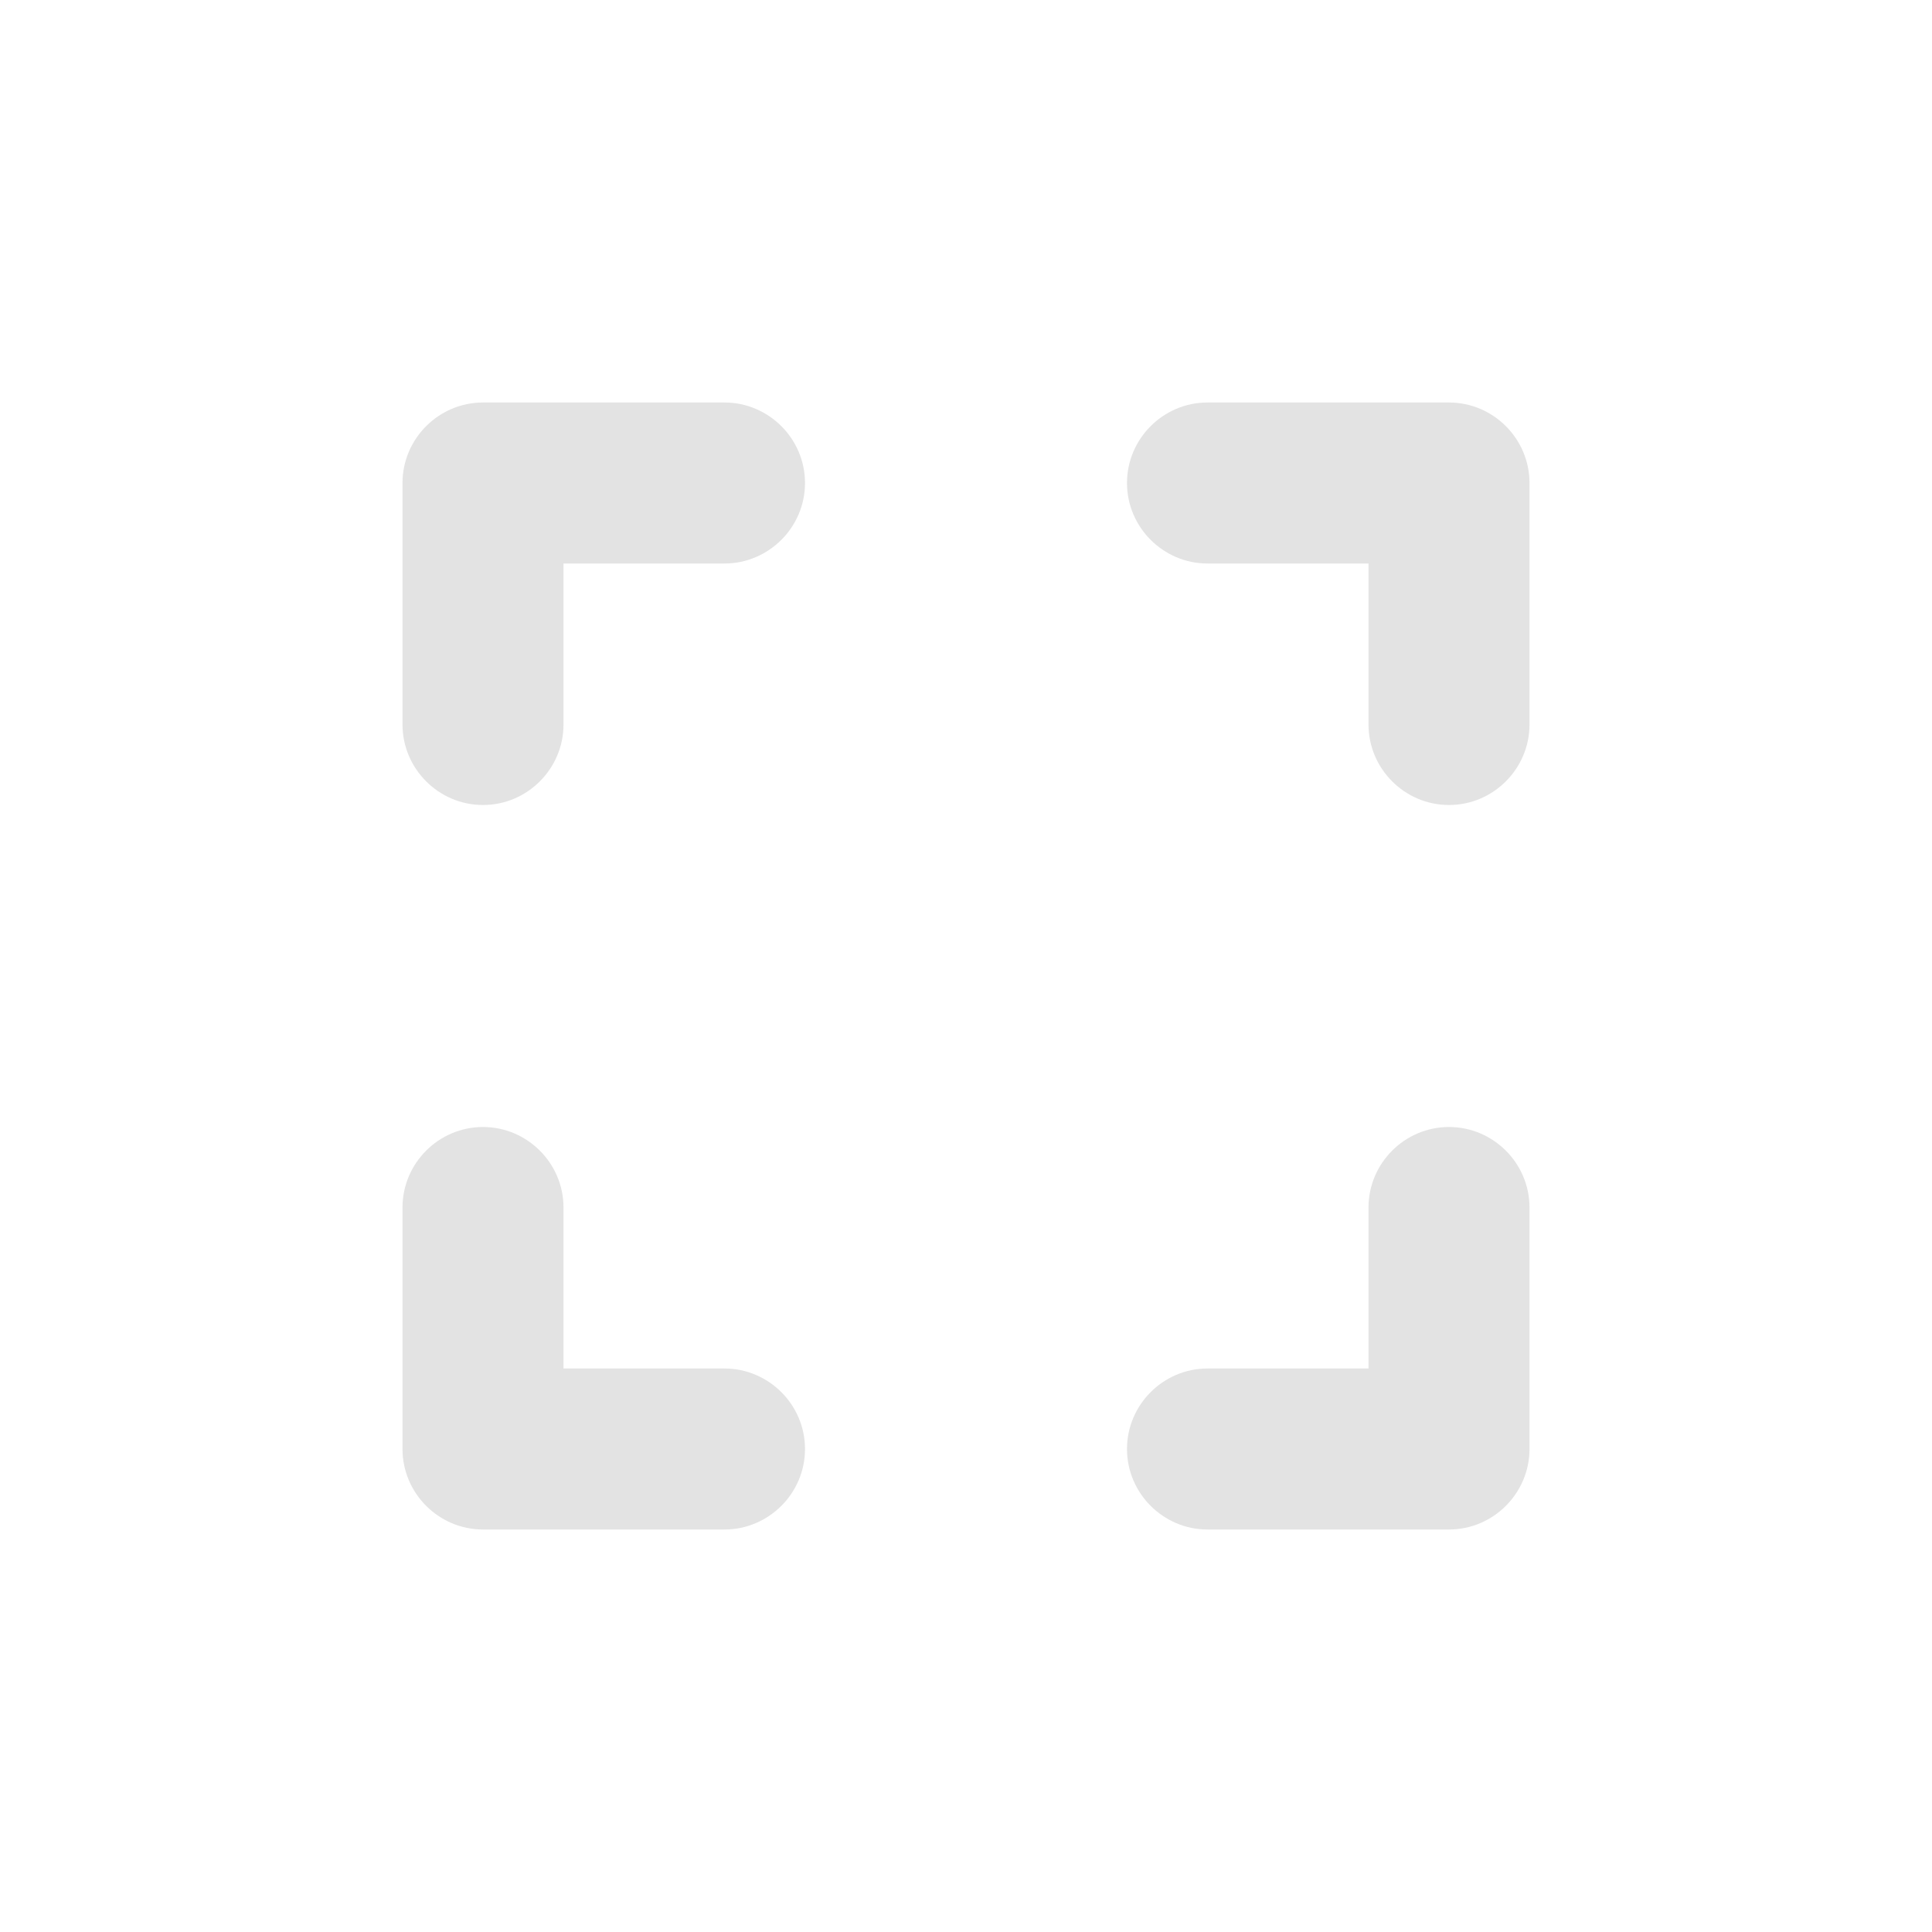
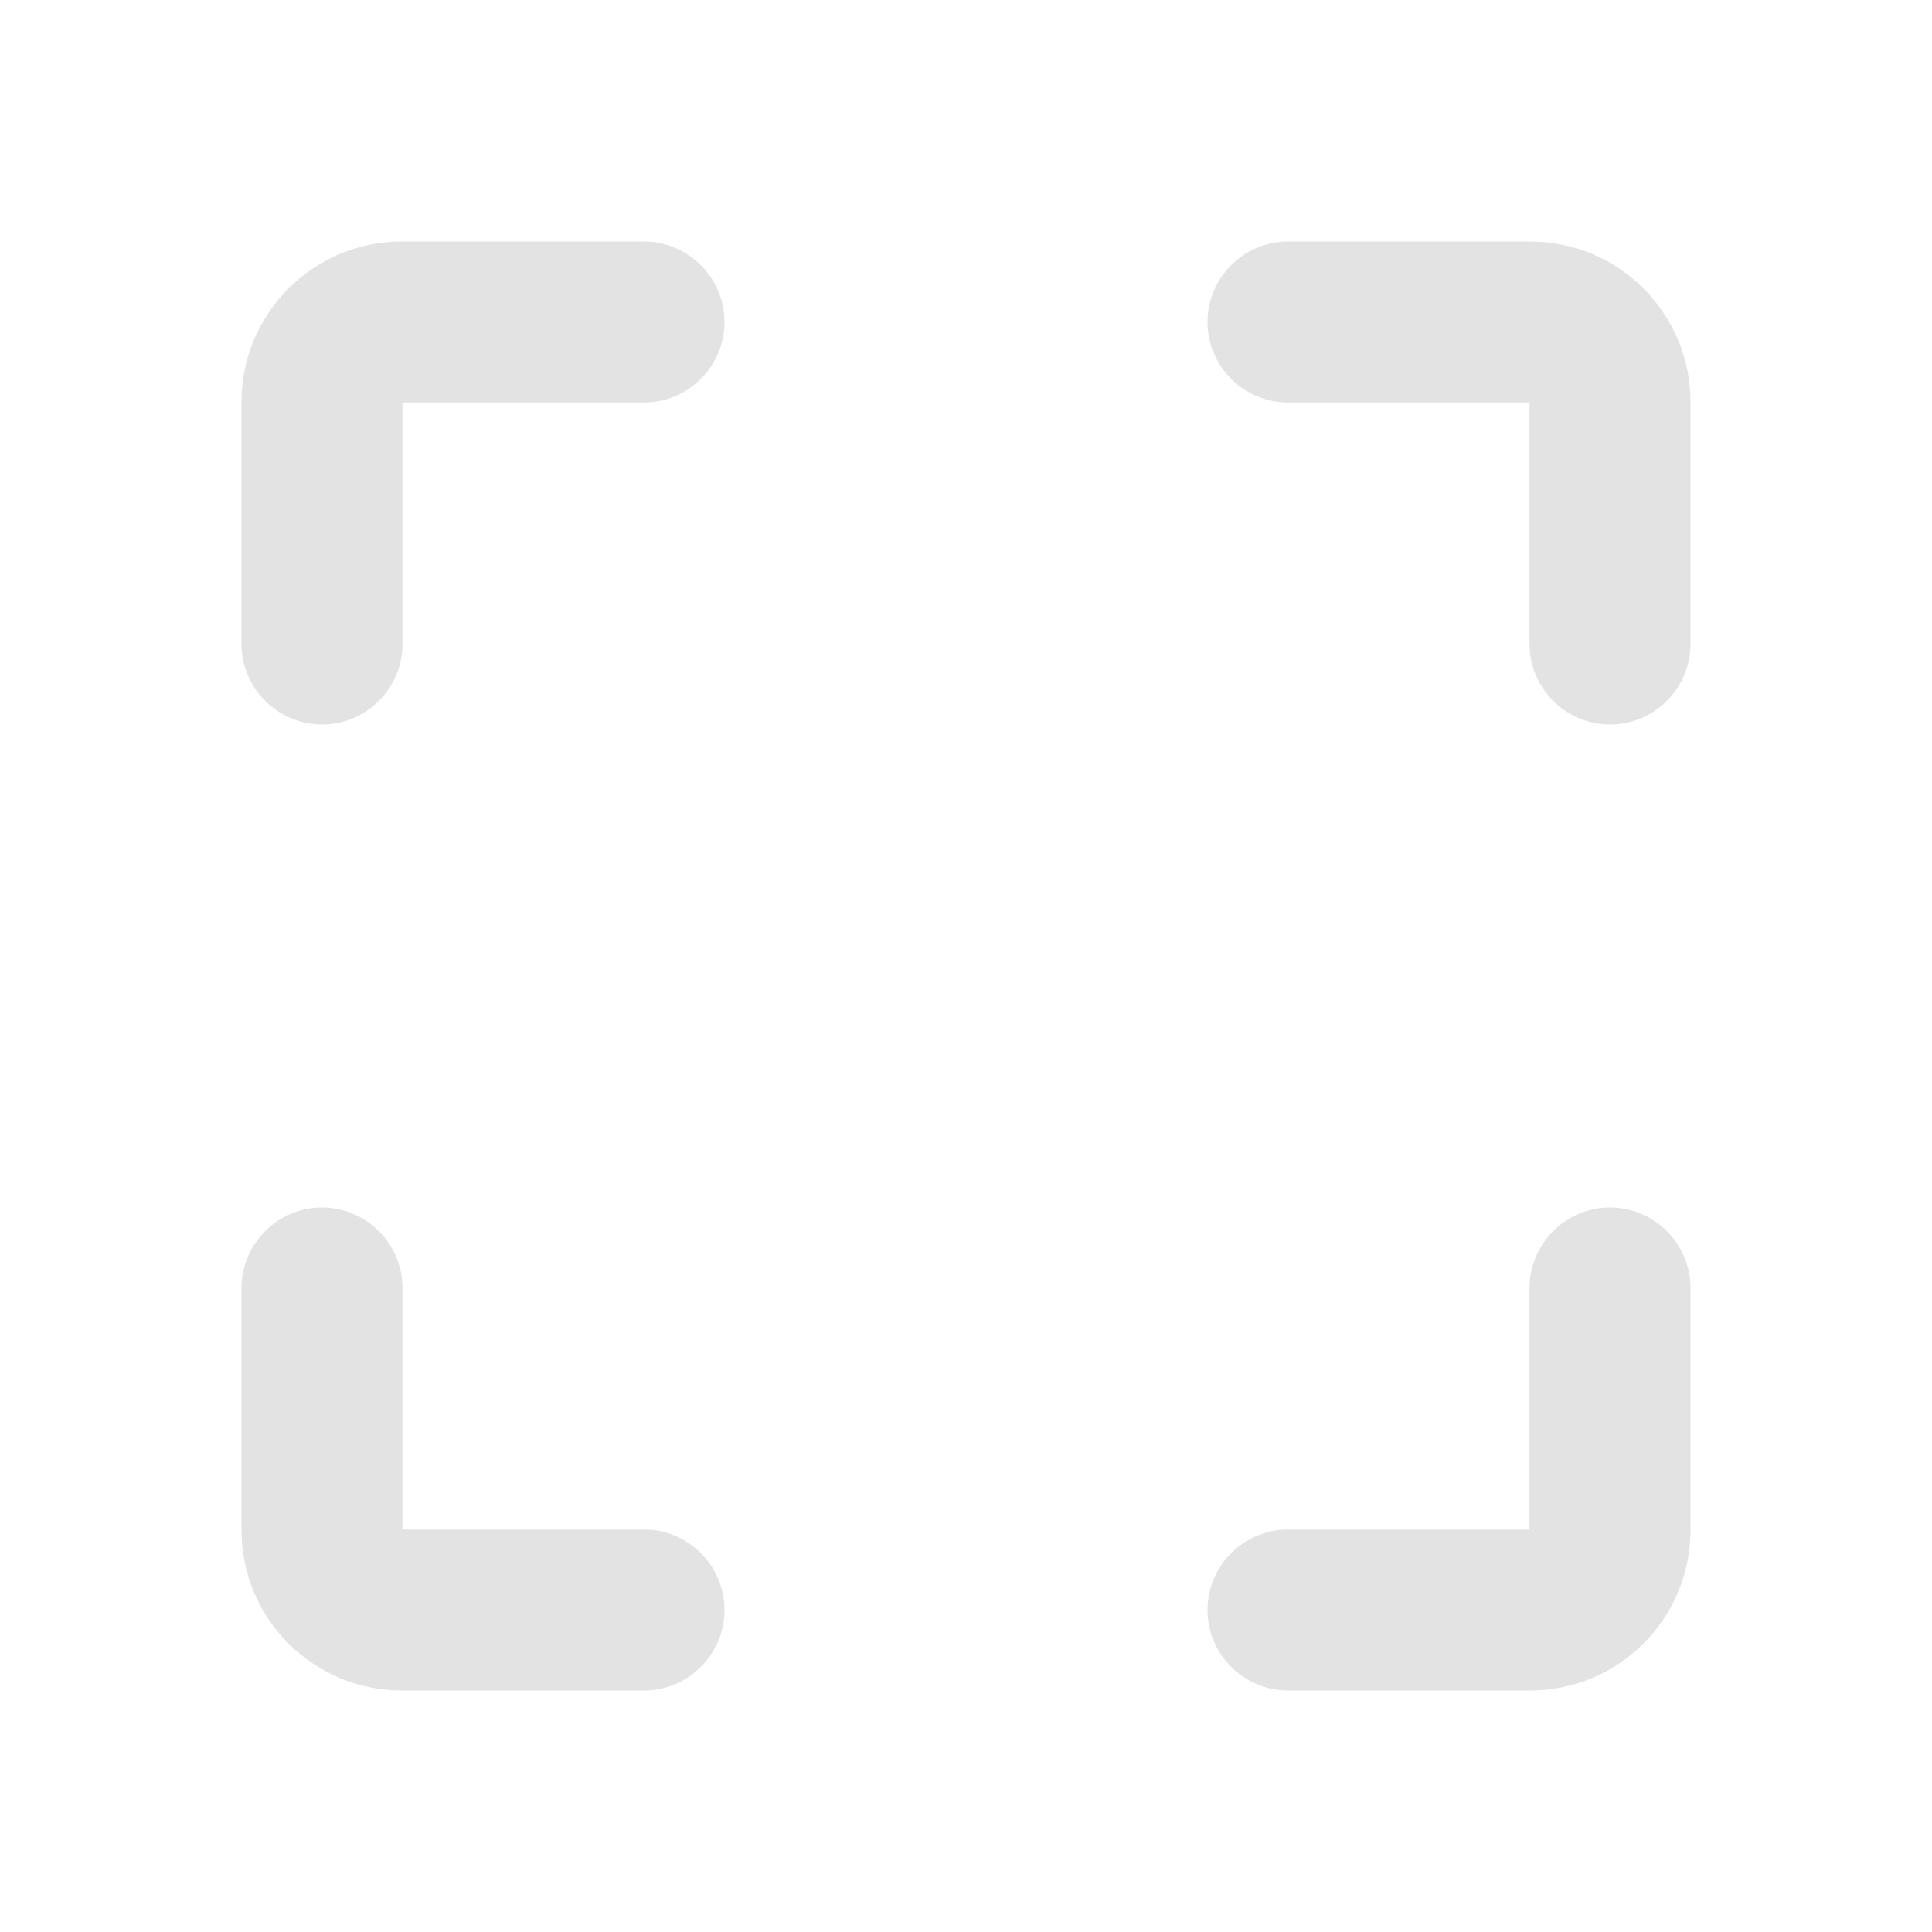
- <svg xmlns="http://www.w3.org/2000/svg" height="24px" viewBox="0 0 24 24" width="24px" fill="#e3e3e3">
-   <path d="M0 0h24v24H0V0z" fill="none" />
-   <path d="M6 14c-.55 0-1 .45-1 1v3c0 .55.45 1 1 1h3c.55 0 1-.45 1-1s-.45-1-1-1H7v-2c0-.55-.45-1-1-1zm0-4c.55 0 1-.45 1-1V7h2c.55 0 1-.45 1-1s-.45-1-1-1H6c-.55 0-1 .45-1 1v3c0 .55.45 1 1 1zm11 7h-2c-.55 0-1 .45-1 1s.45 1 1 1h3c.55 0 1-.45 1-1v-3c0-.55-.45-1-1-1s-1 .45-1 1v2zM14 6c0 .55.45 1 1 1h2v2c0 .55.45 1 1 1s1-.45 1-1V6c0-.55-.45-1-1-1h-3c-.55 0-1 .45-1 1z" />
+ <svg xmlns="http://www.w3.org/2000/svg" width="100%" height="100%" viewBox="0 0 100 100" version="1.1" xml:space="preserve" style="fill-rule:evenodd;clip-rule:evenodd;stroke-linejoin:round;stroke-miterlimit:2;">
+   <path d="M83.333,62.5c-2.291,0 -4.166,1.875 -4.166,4.167l-0,12.5l-12.5,-0c-2.292,-0 -4.167,1.875 -4.167,4.166c-0,2.292 1.875,4.167 4.167,4.167l12.53,0c4.585,-0 8.303,-3.718 8.303,-8.303l0,-12.53c0,-2.292 -1.875,-4.167 -4.167,-4.167Z" style="fill:#e3e3e3;" />
+   <path d="M62.5,16.667c-0,2.291 1.875,4.166 4.167,4.166l12.5,0l-0,12.5c-0,2.292 1.875,4.167 4.166,4.167c2.292,0 4.167,-1.875 4.167,-4.167l-0,-12.53c-0,-4.585 -3.718,-8.303 -8.303,-8.303l-12.53,0c-2.292,0 -4.167,1.875 -4.167,4.167Z" style="fill:#e3e3e3;" />
+   <path d="M16.667,37.5c2.291,0 4.166,-1.875 4.166,-4.167l0,-12.5l12.5,0c2.292,0 4.167,-1.875 4.167,-4.166c0,-2.292 -1.875,-4.167 -4.167,-4.167l-12.53,0c-4.585,0 -8.303,3.718 -8.303,8.303l-0,12.53c-0,2.292 1.875,4.167 4.167,4.167Z" style="fill:#e3e3e3;" />
+   <path d="M37.5,83.333c-0,-2.291 -1.875,-4.166 -4.167,-4.166l-12.5,-0l0,-12.5c0,-2.292 -1.875,-4.167 -4.166,-4.167c-2.292,0 -4.167,1.875 -4.167,4.167l0,12.53c0,4.585 3.718,8.303 8.303,8.303l12.53,0c2.292,0 4.167,-1.875 4.167,-4.167Z" style="fill:#e3e3e3;" />
</svg>
